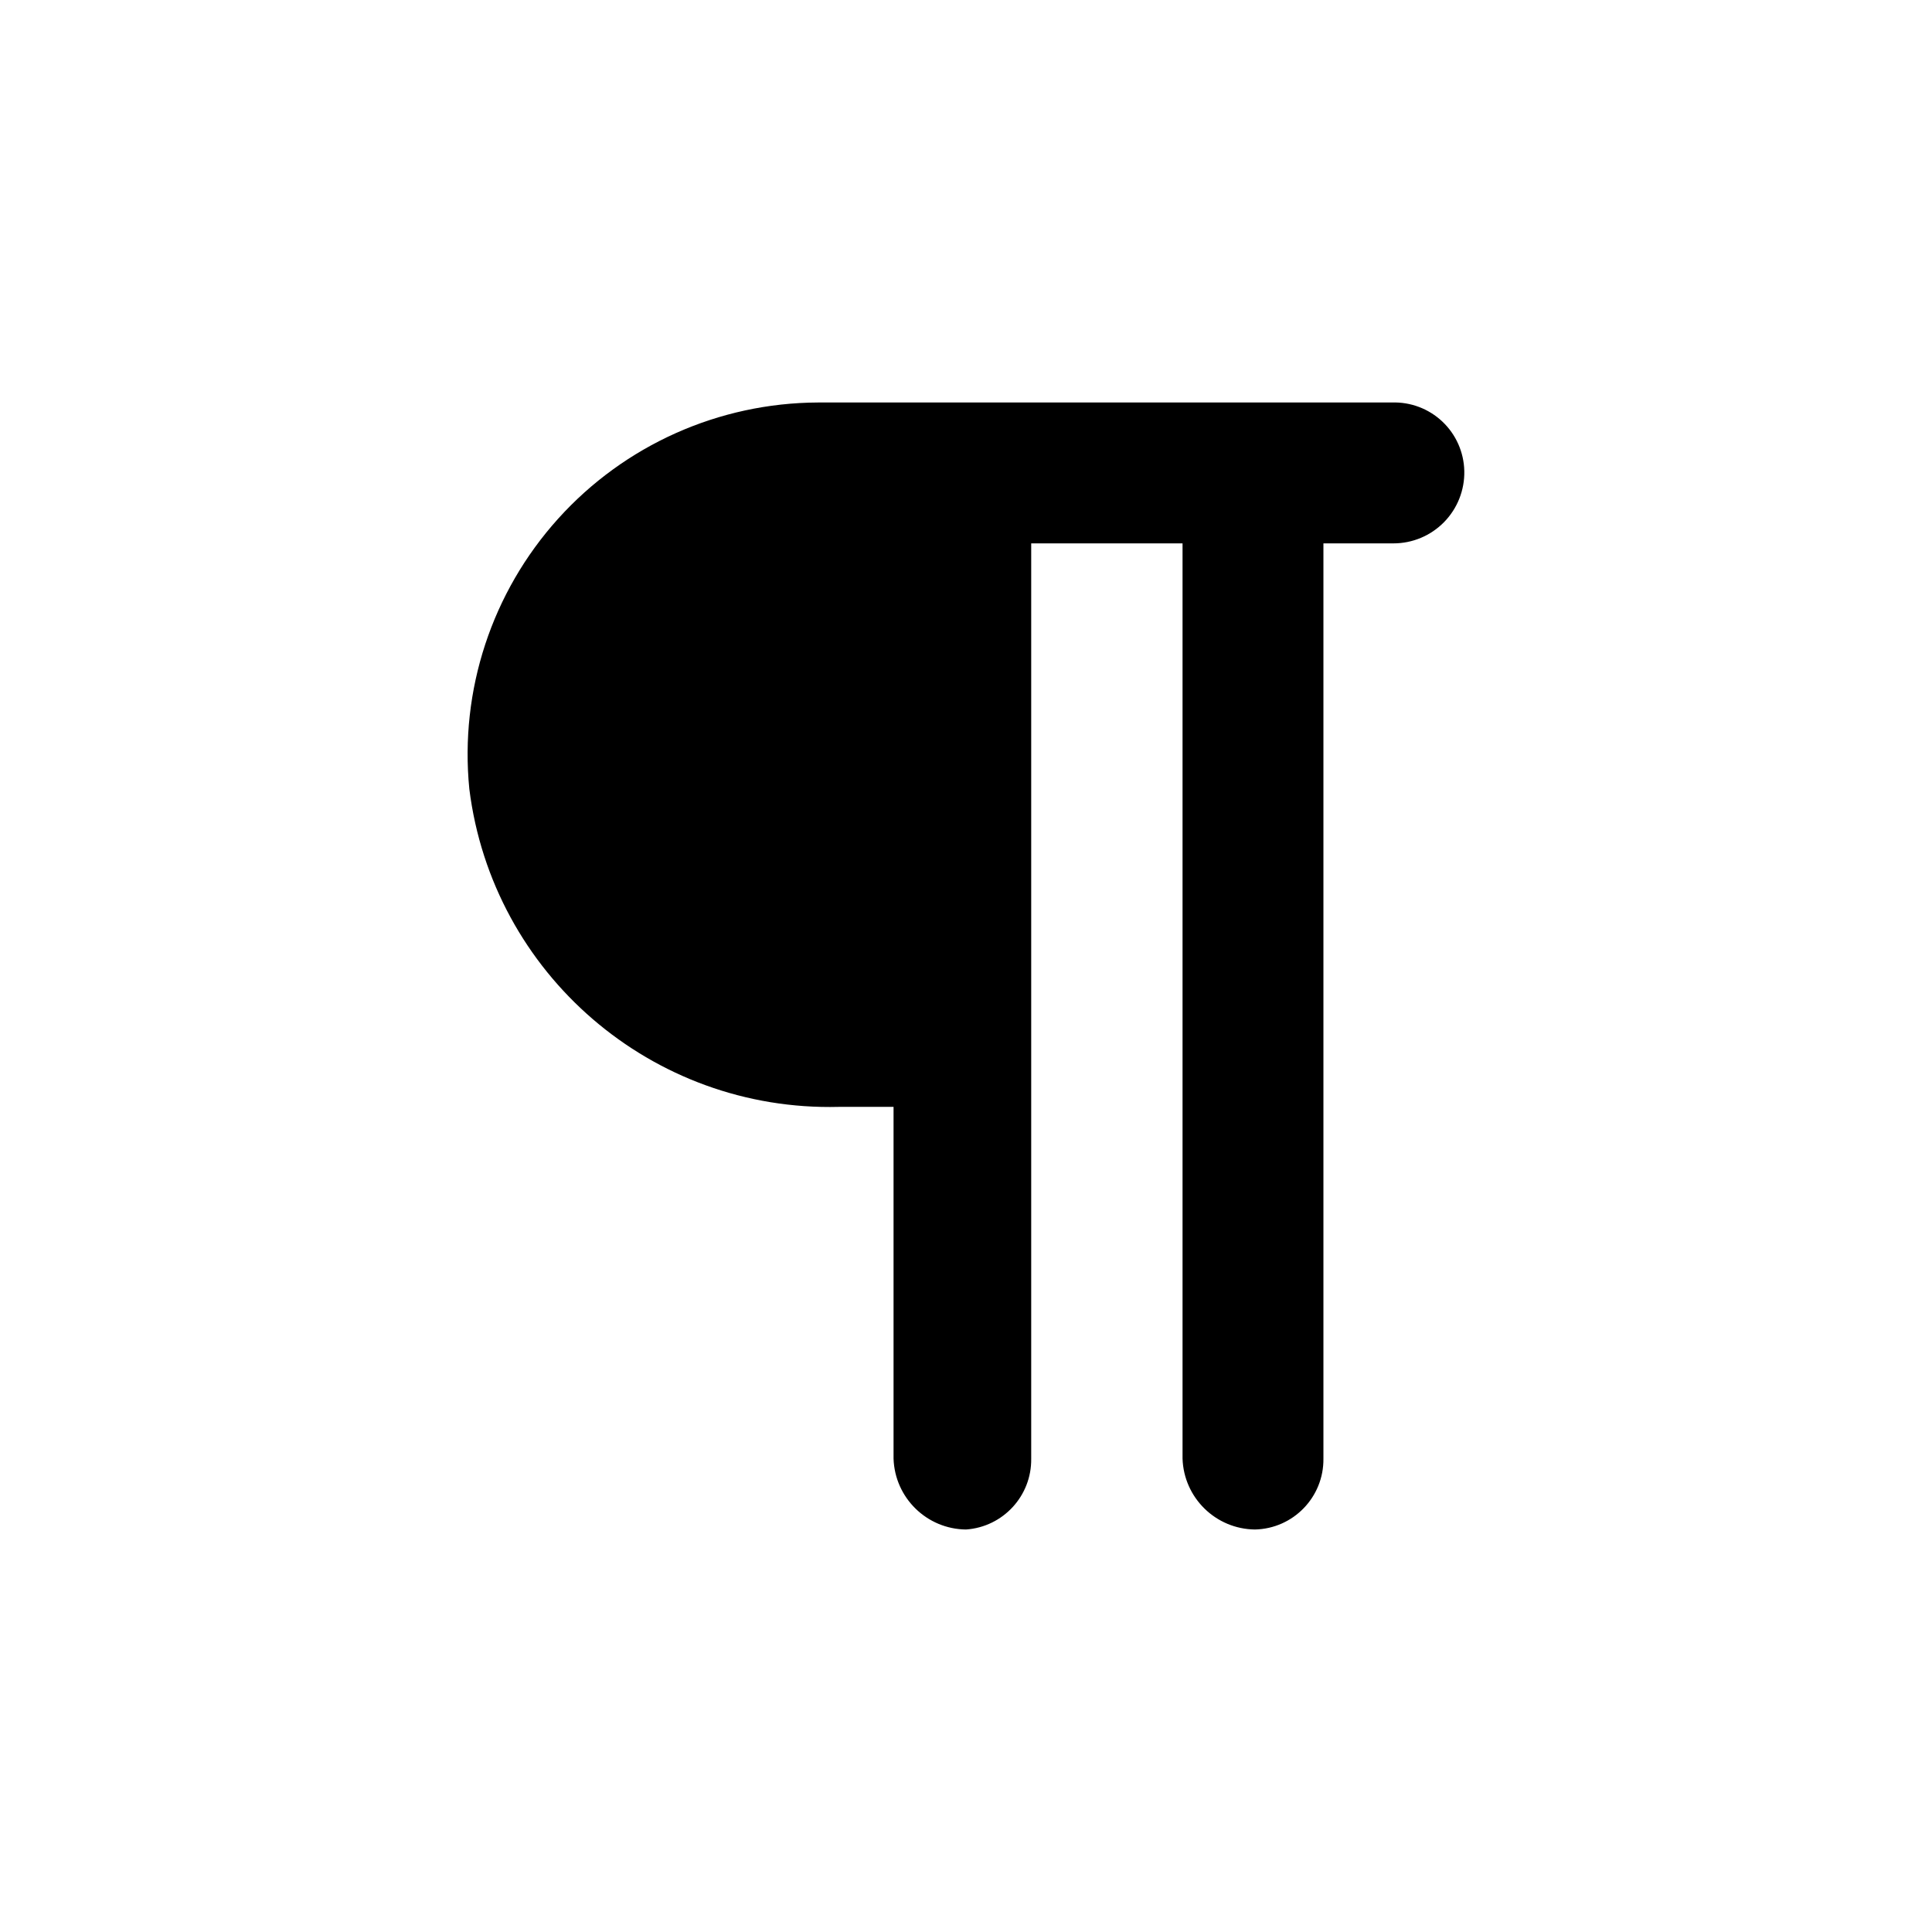
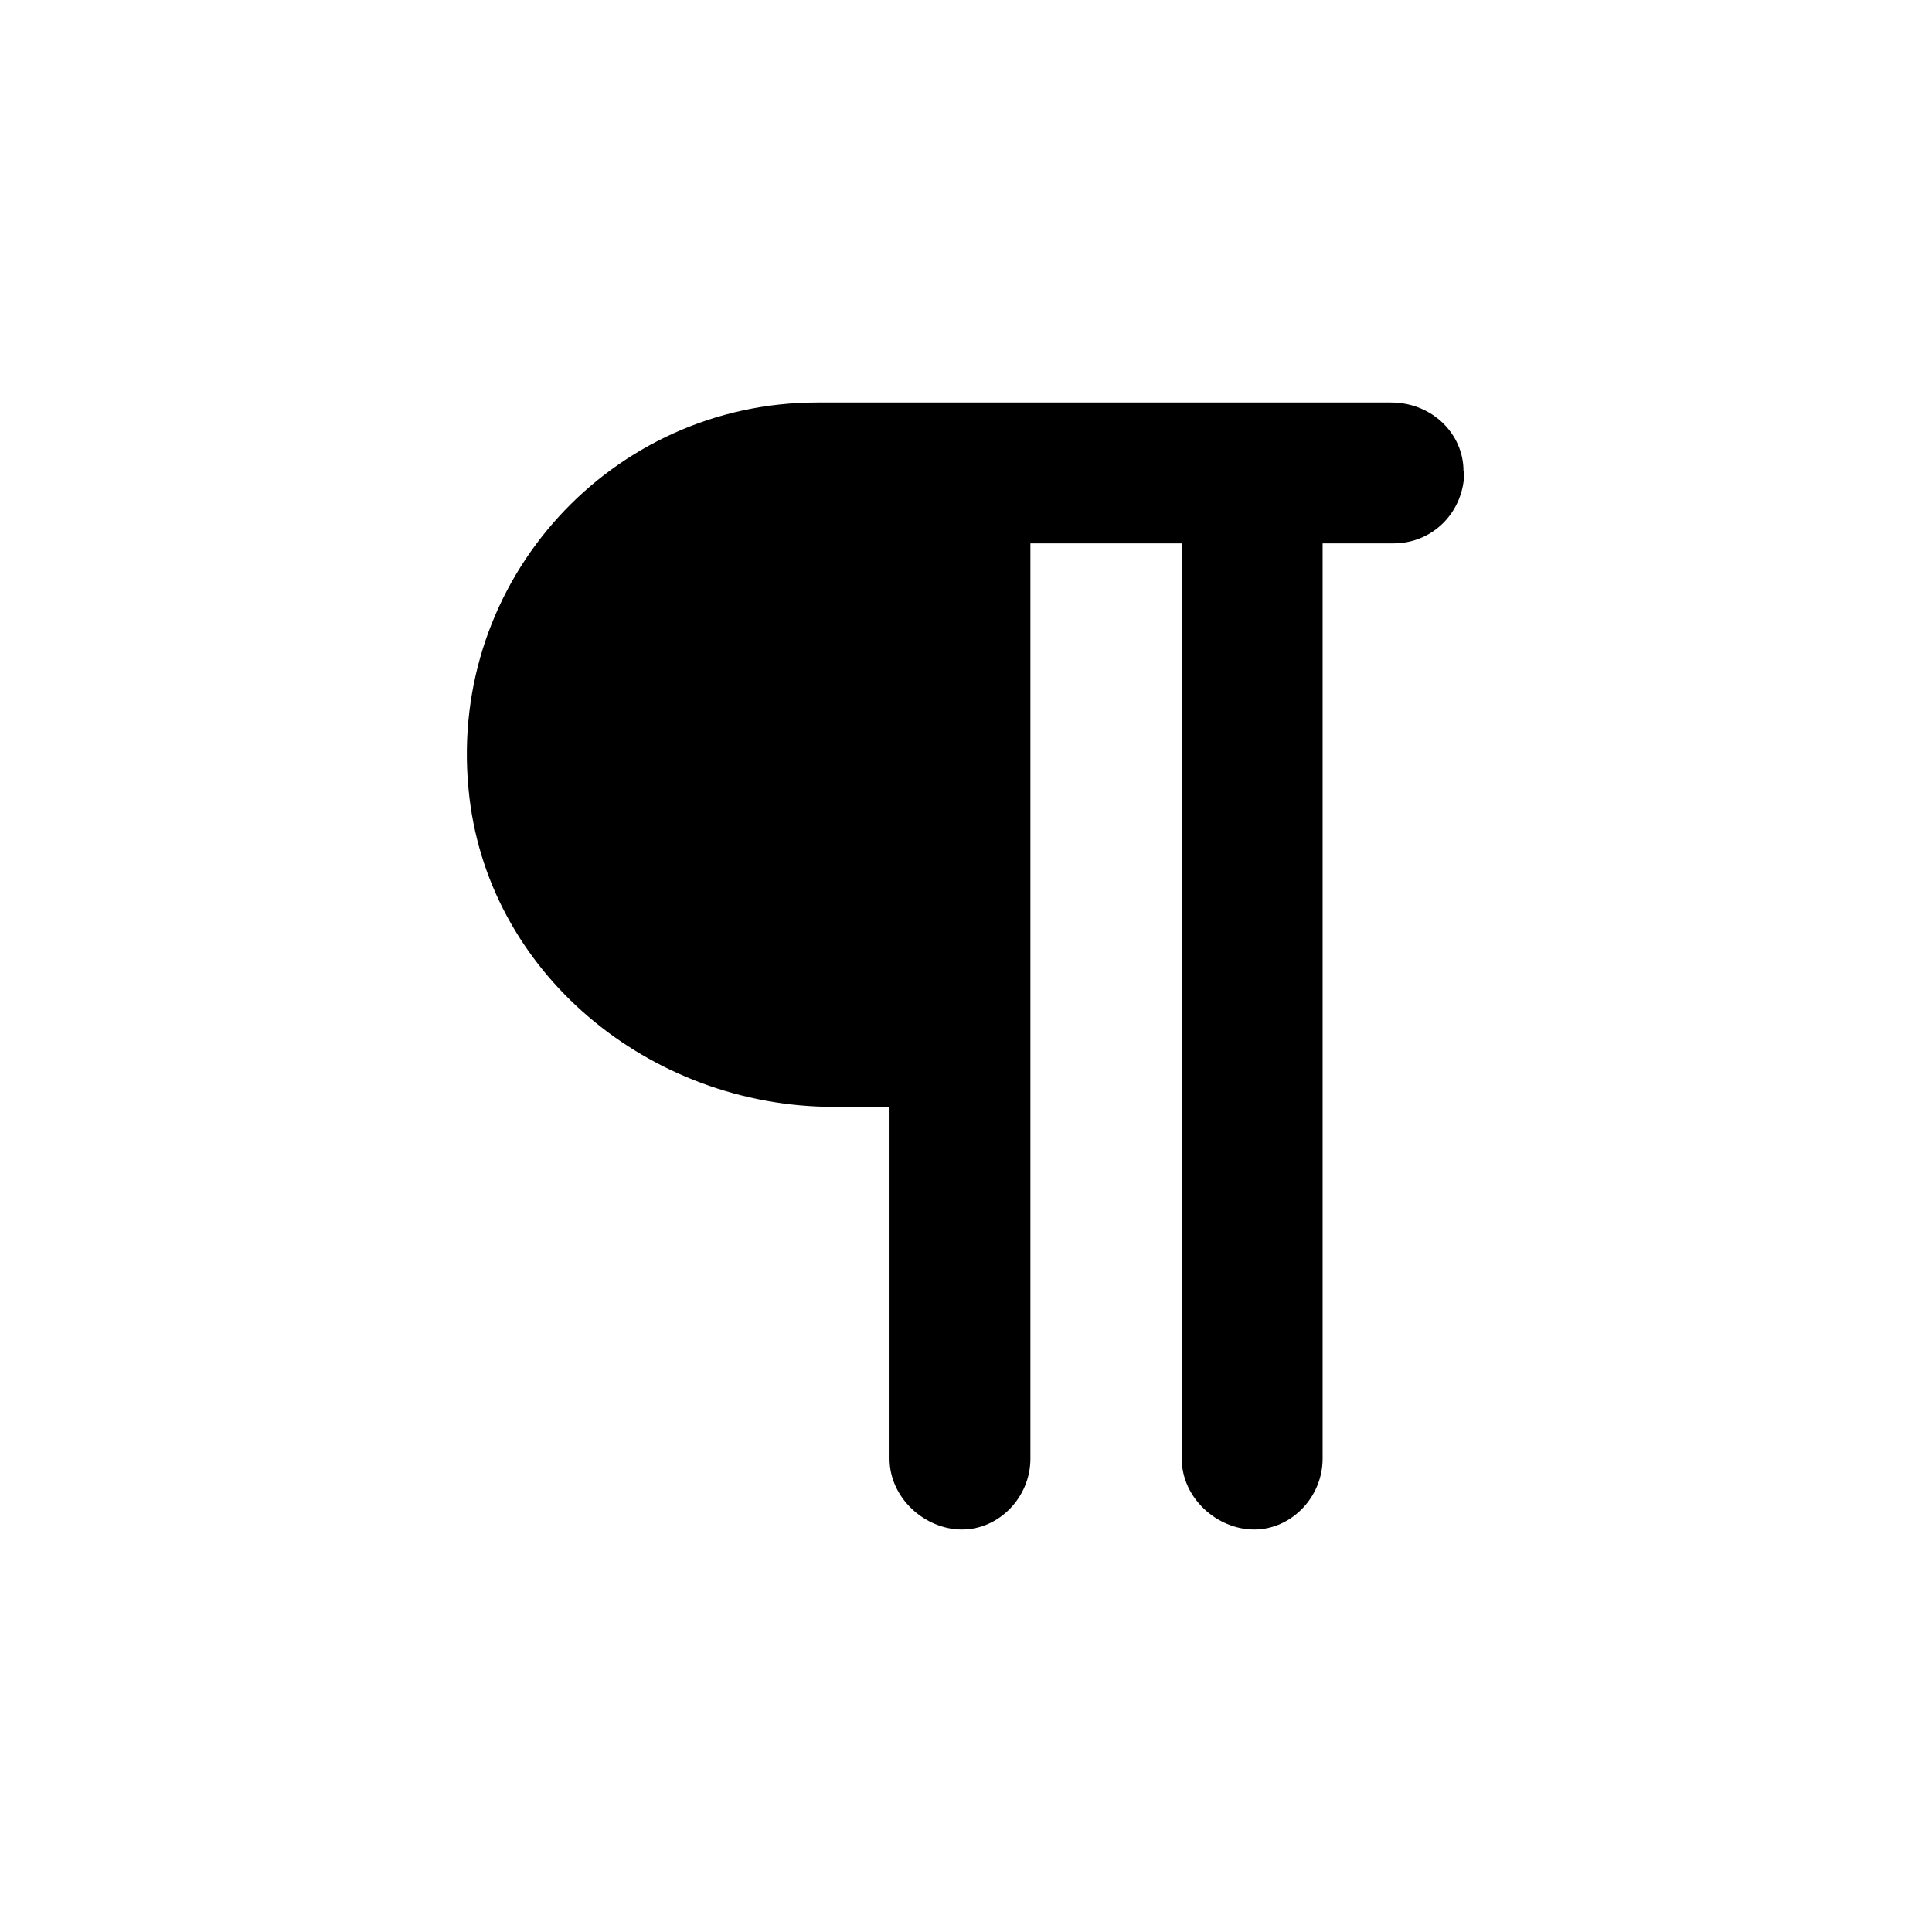
- <svg xmlns="http://www.w3.org/2000/svg" id="Layer_1" data-name="Layer 1" viewBox="0 0 24 24">
-   <path d="M18.19,5.85a.88.88,0,0,1-.88.9h-.87V18.12a.87.87,0,0,1-.85.88.91.91,0,0,1-.9-.88V6.75H12.81V18.12A.87.87,0,0,1,12,19a.91.91,0,0,1-.9-.88V13.75h-.68A4.51,4.51,0,0,1,5.83,9.8,4.37,4.37,0,0,1,10.16,5h7.13A.87.87,0,0,1,18.19,5.85Z" />
+ <svg xmlns="http://www.w3.org/2000/svg" id="a" viewBox="0 0 24 24">
+   <path d="M18.19,5.85c0,.51-.39,.9-.88,.9h-.88v11.37c0,.48-.39,.88-.85,.88s-.9-.39-.9-.88V6.75h-1.88v11.37c0,.48-.39,.88-.85,.88s-.9-.39-.9-.88v-4.37h-.69c-2.29,0-4.33-1.67-4.54-3.95-.25-2.61,1.79-4.8,4.33-4.8h7.13c.51,0,.9,.39,.9,.85Z" />
</svg>
